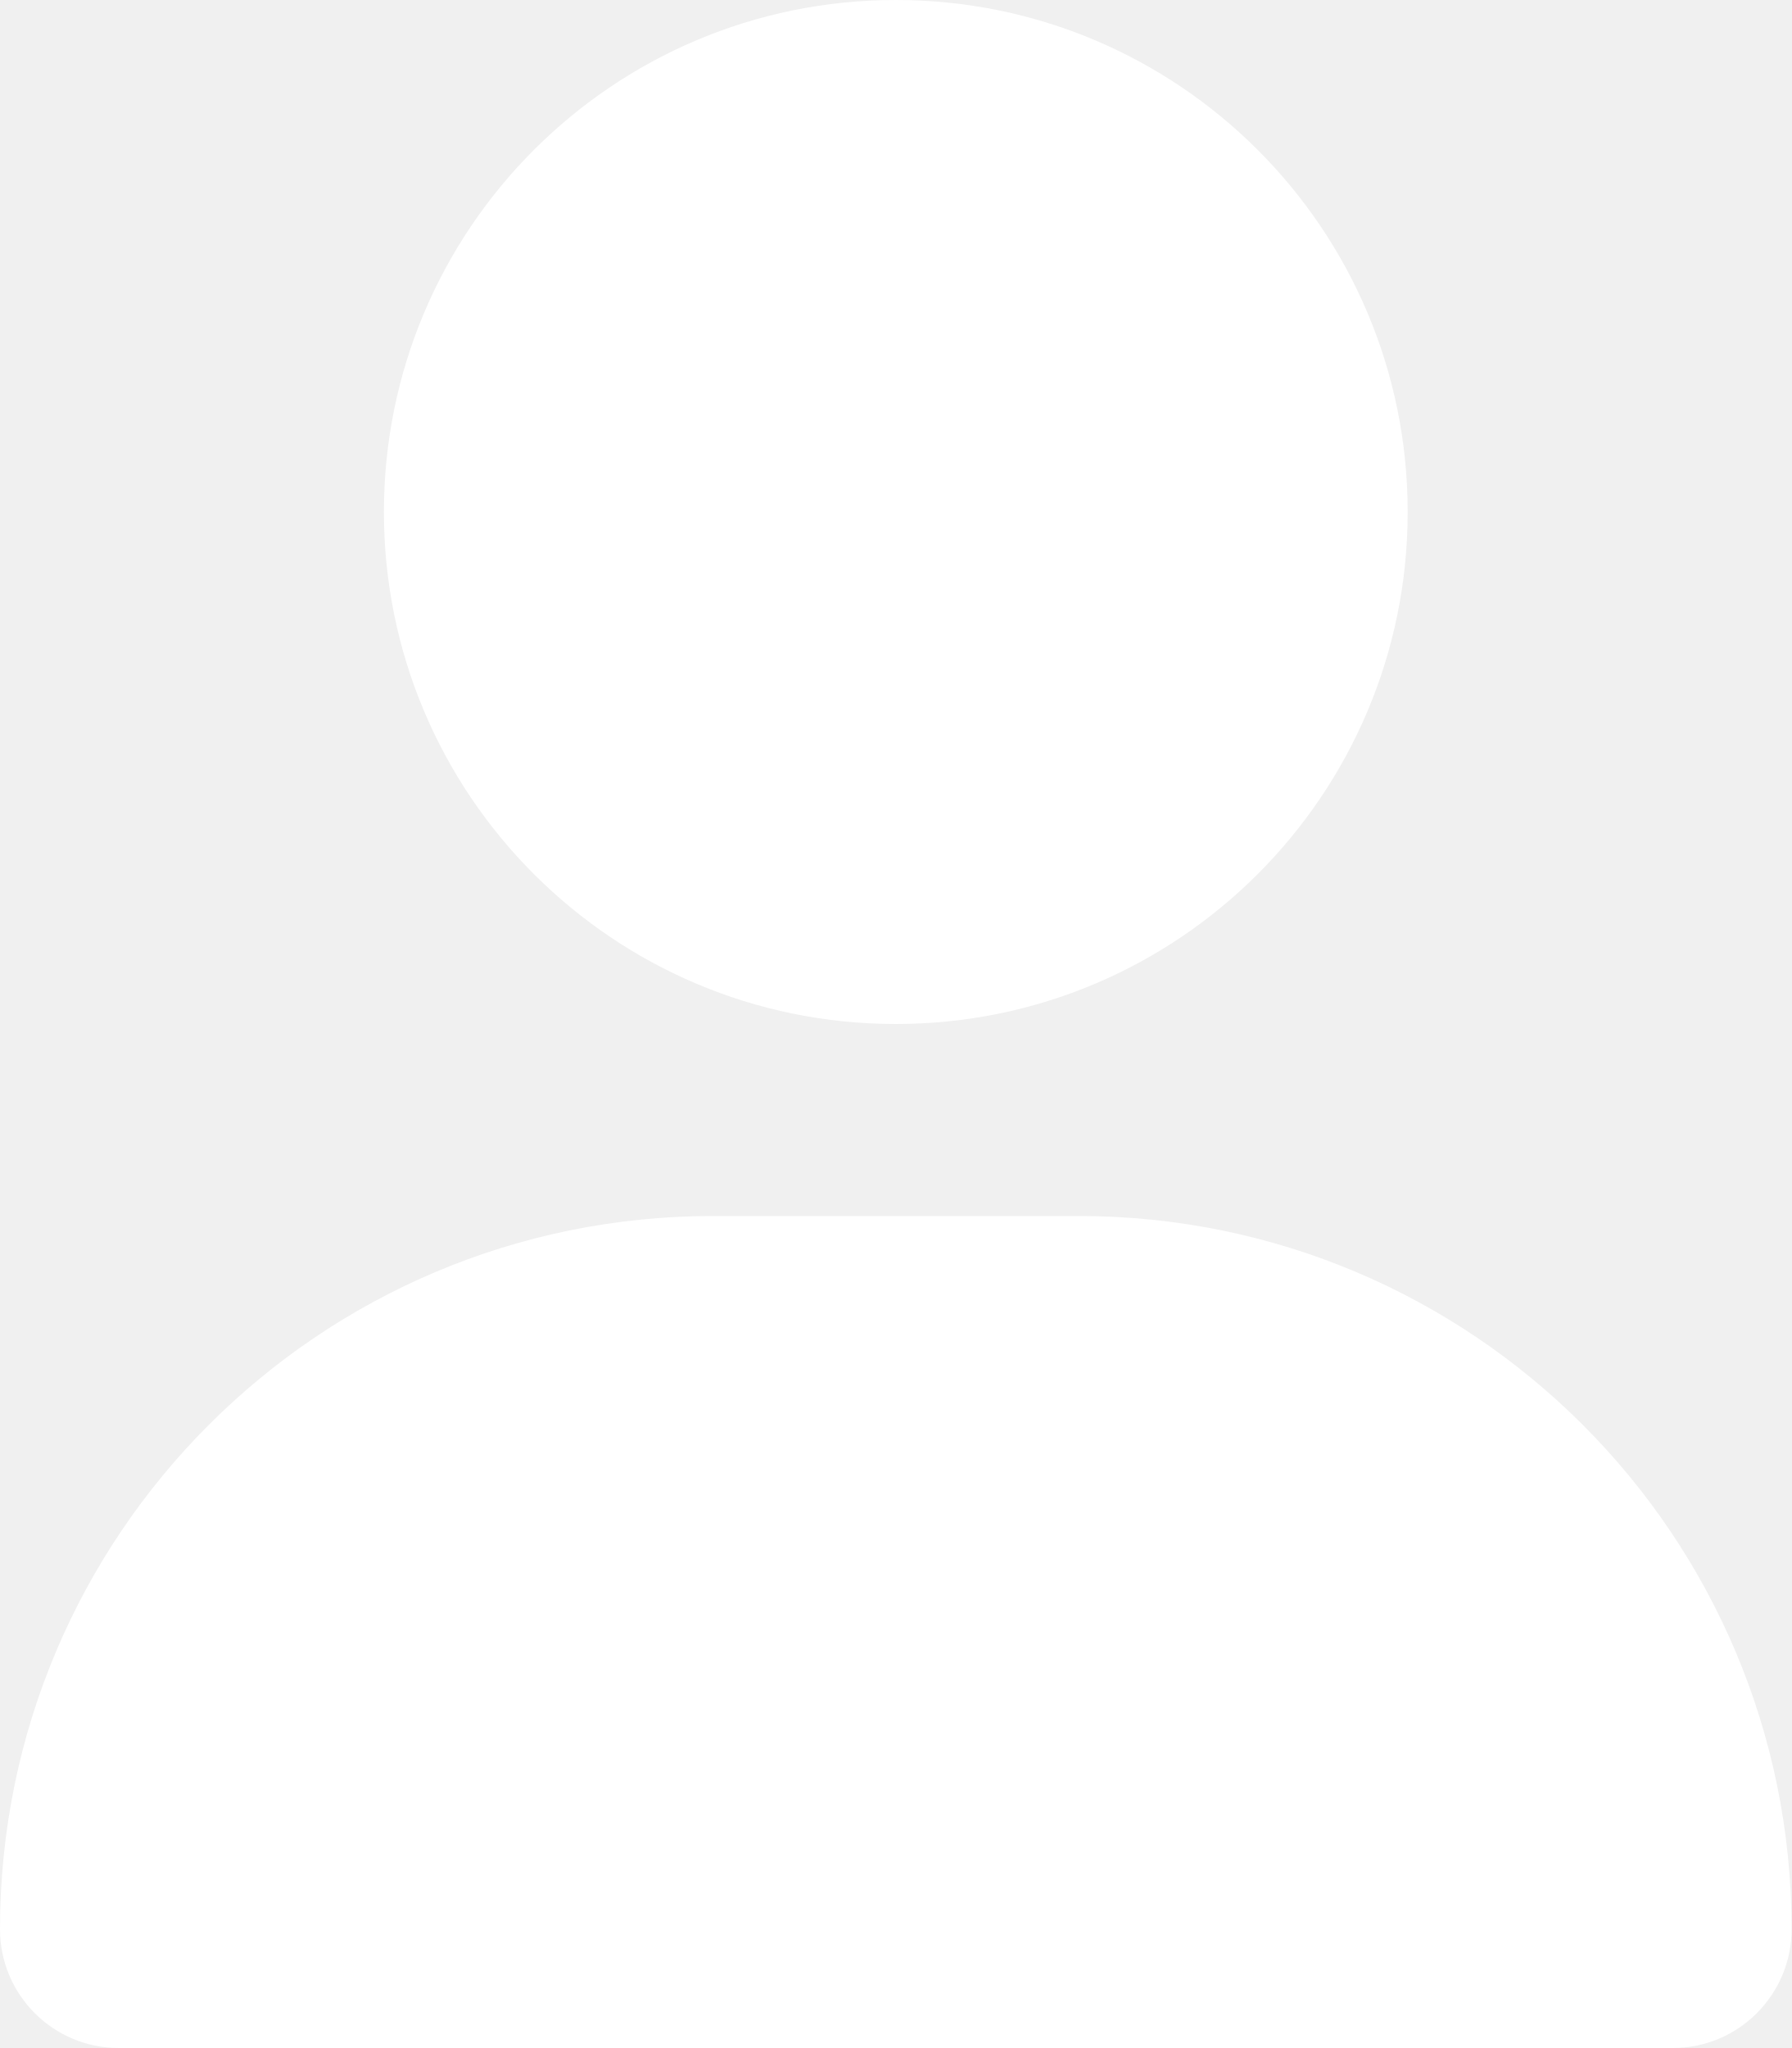
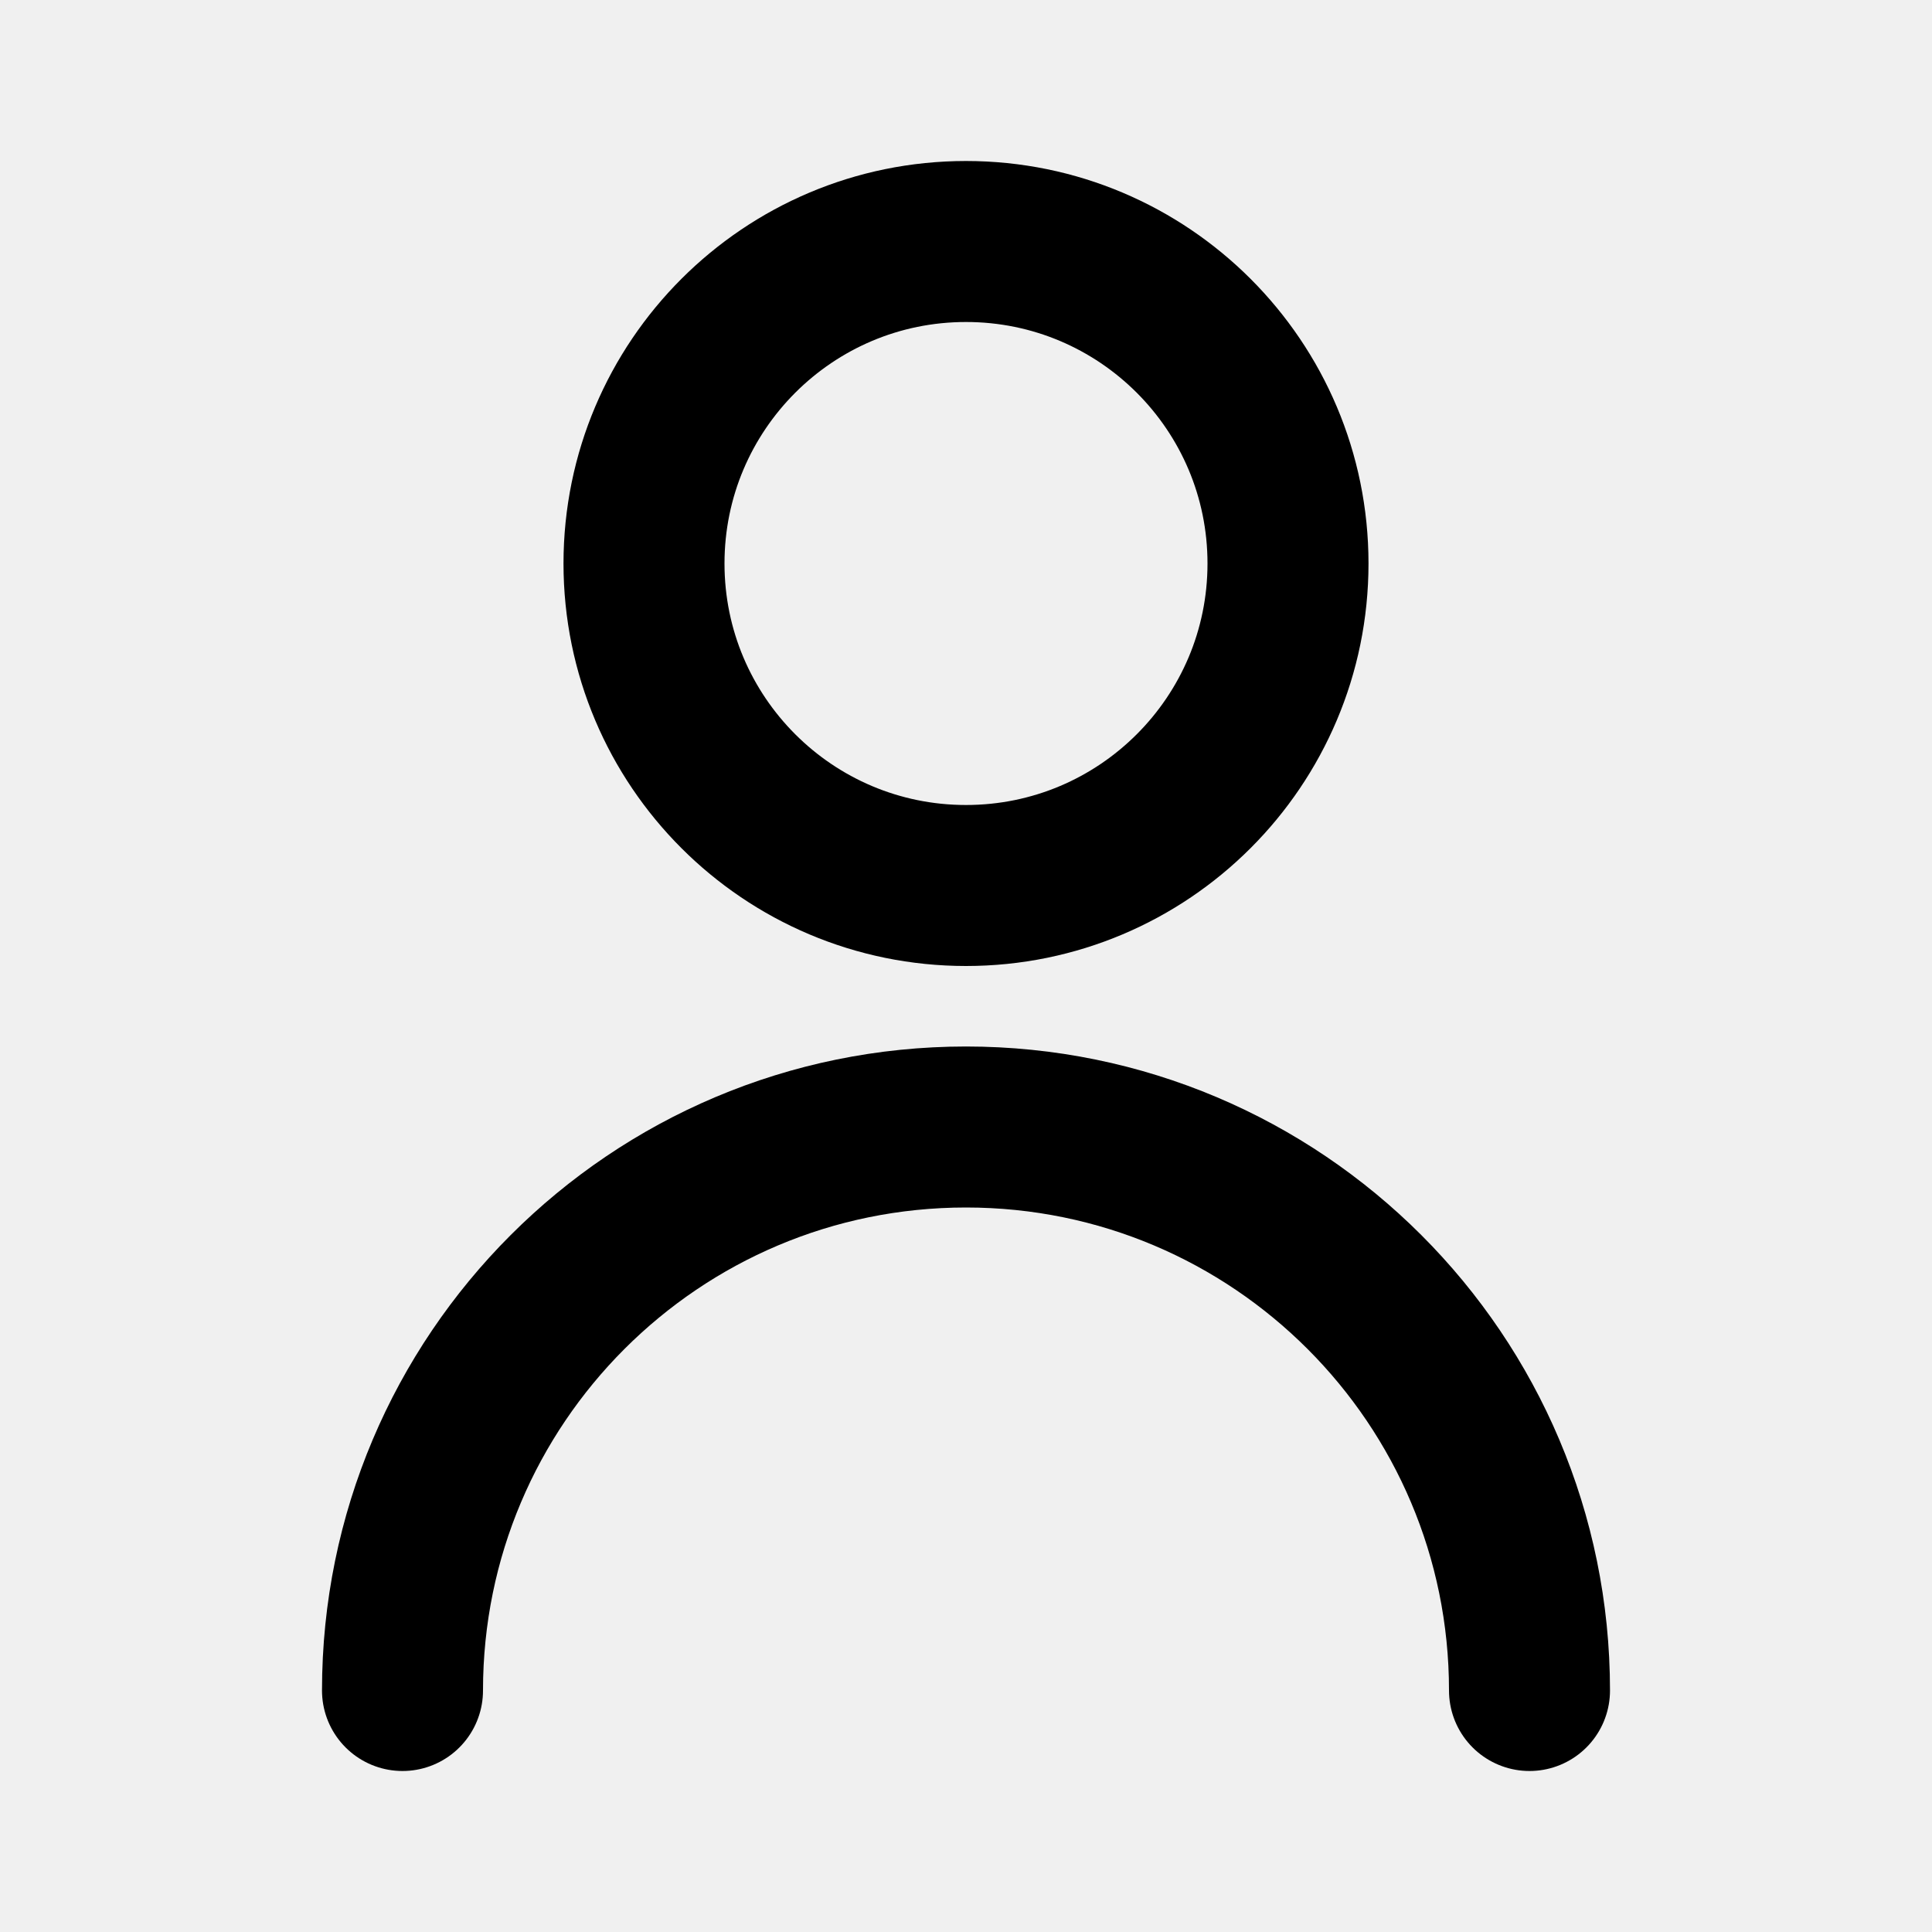
- <svg xmlns="http://www.w3.org/2000/svg" viewBox="0 0 448 512">
-   <path fill="#ffffff" d="M224 256A128 128 0 1 0 224 0a128 128 0 1 0 0 256zm-45.7 48C79.8 304 0 383.8 0 482.3C0 498.7 13.3 512 29.7 512l388.6 0c16.4 0 29.7-13.3 29.7-29.7C448 383.8 368.2 304 269.7 304l-91.4 0z" />
+ <svg xmlns="http://www.w3.org/2000/svg" width="800px" height="800px" viewBox="0 0 24 24" fill="none">
+   <g id="SVGRepo_bgCarrier" stroke-width="0" />
+   <g id="SVGRepo_tracerCarrier" stroke-linecap="round" stroke-linejoin="round" />
+   <g id="SVGRepo_iconCarrier">
+     <path d="M5 21C5 17.134 8.134 14 12 14C15.866 14 19 17.134 19 21M16 7C16 9.209 14.209 11 12 11C9.791 11 8 9.209 8 7C8 4.791 9.791 3 12 3C14.209 3 16 4.791 16 7Z" stroke="#000000" stroke-width="2" stroke-linecap="round" stroke-linejoin="round" />
+   </g>
</svg>
